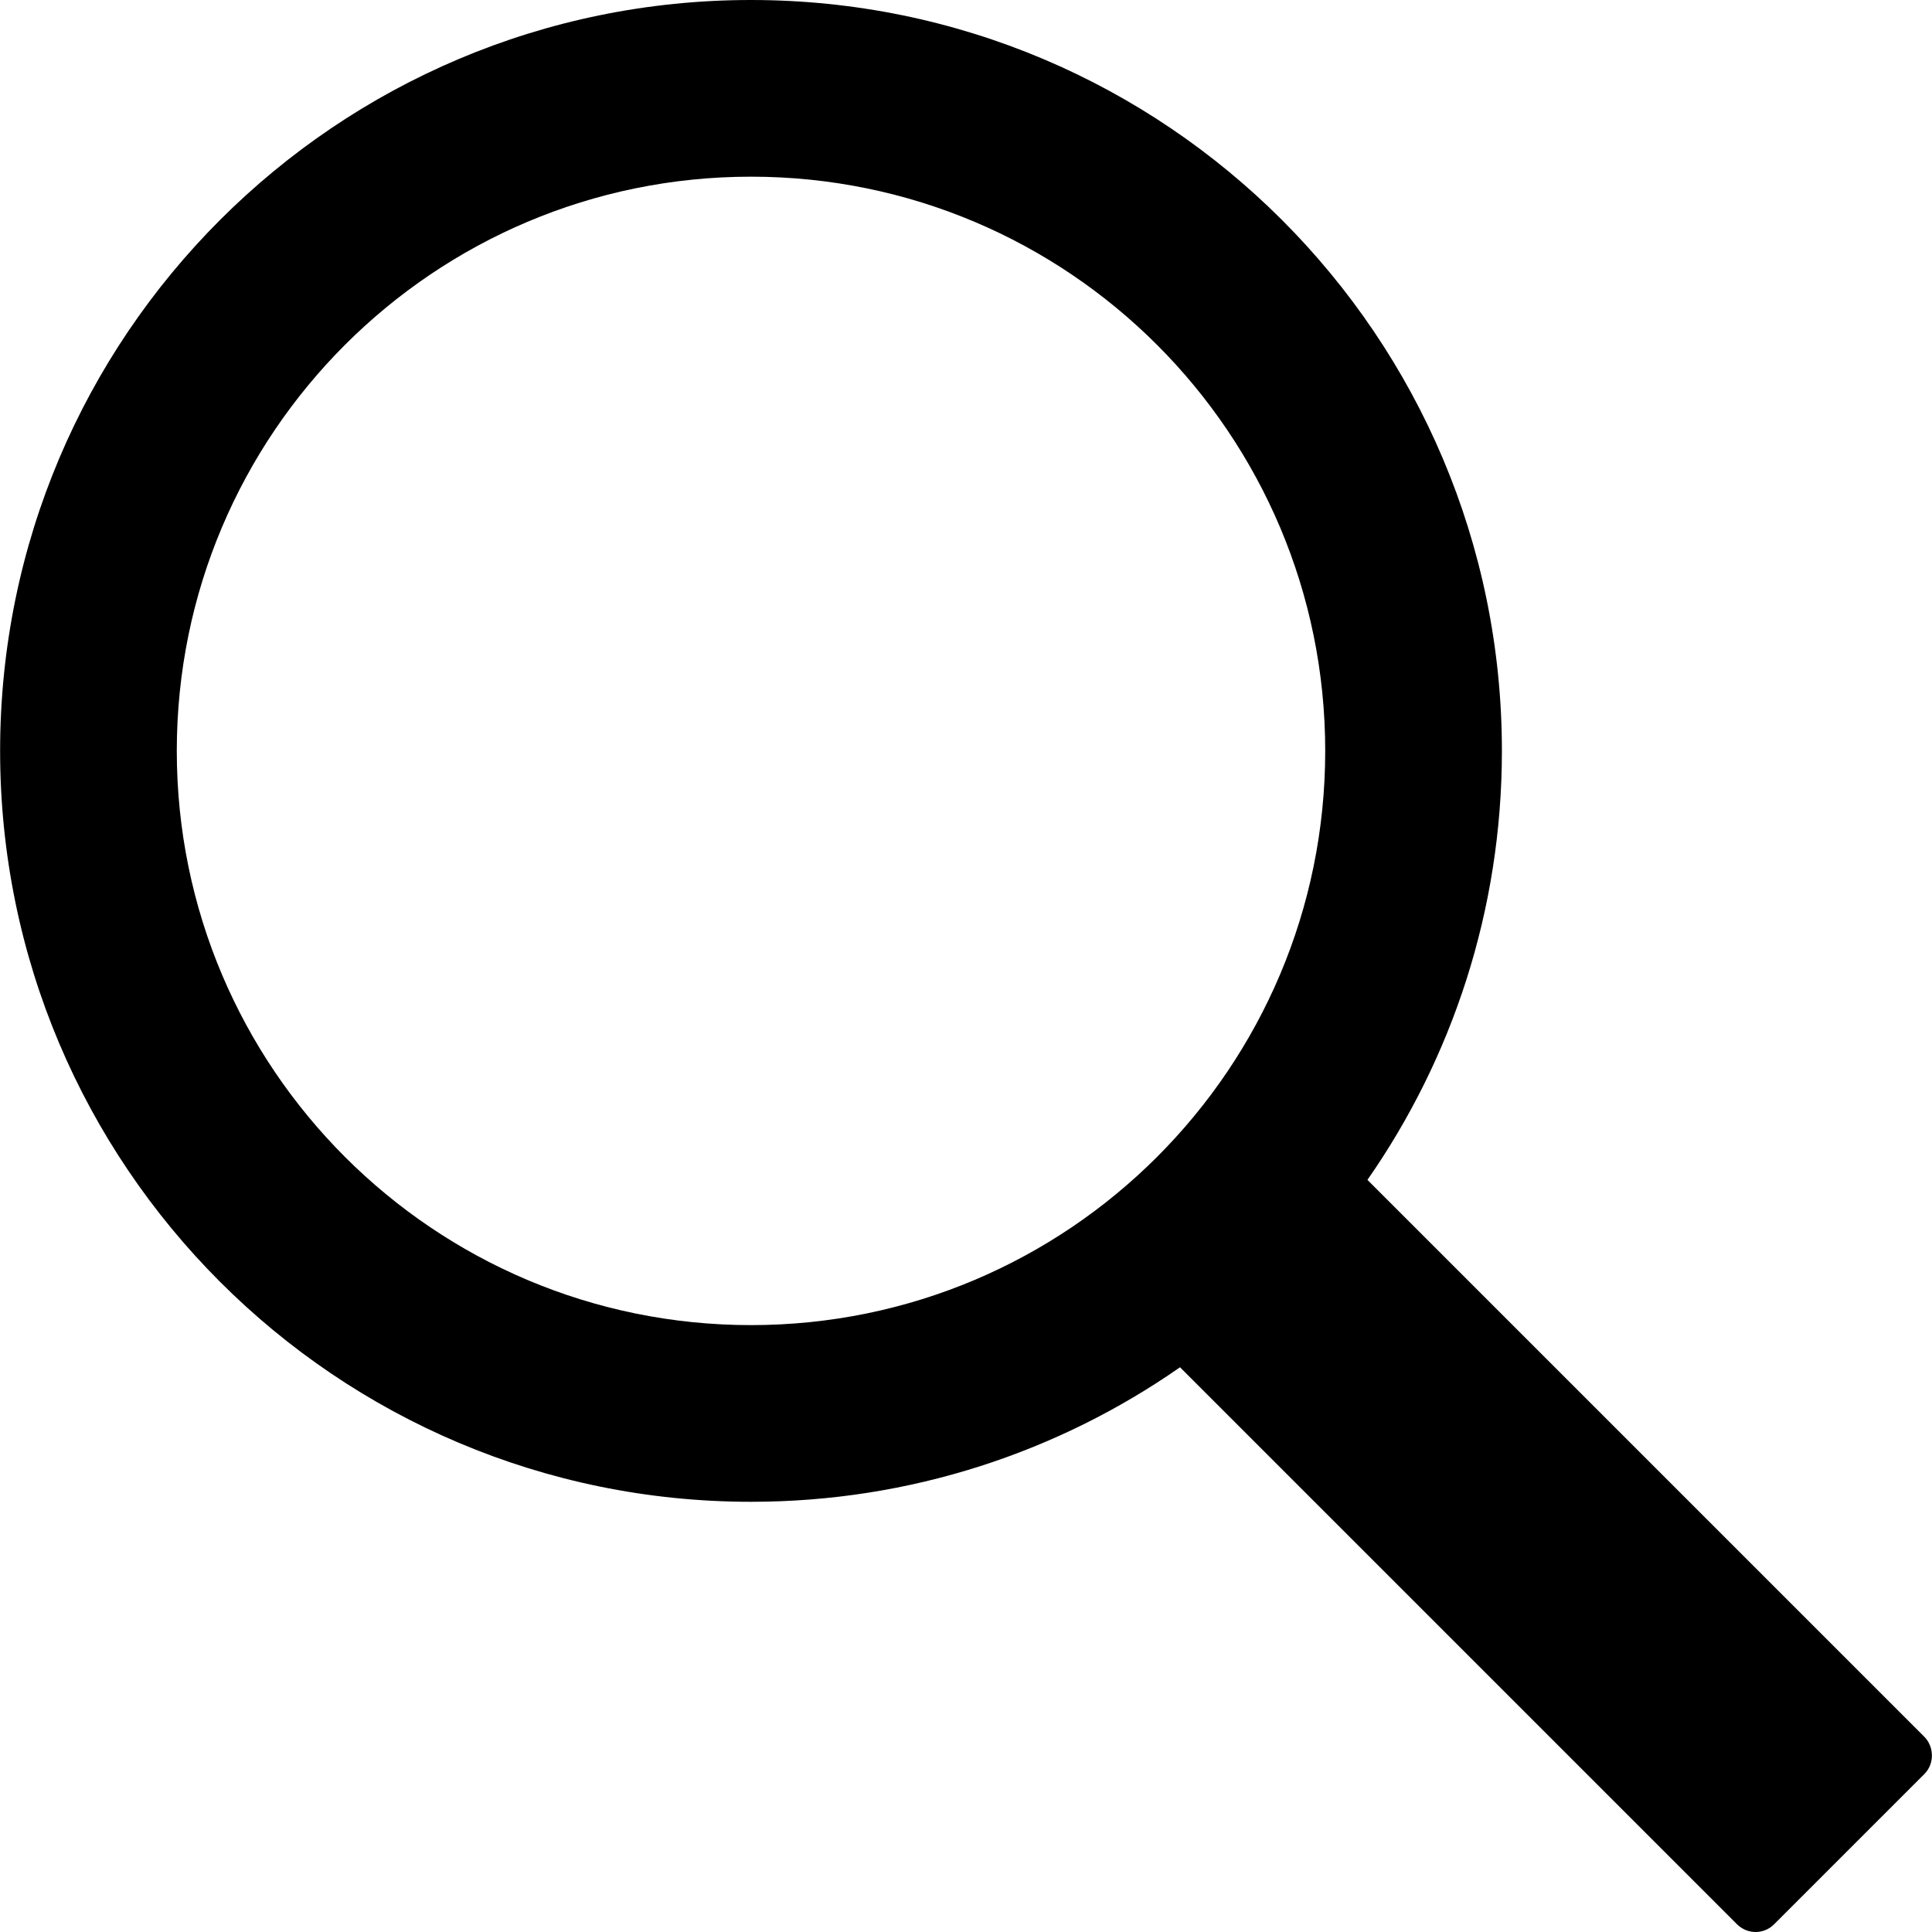
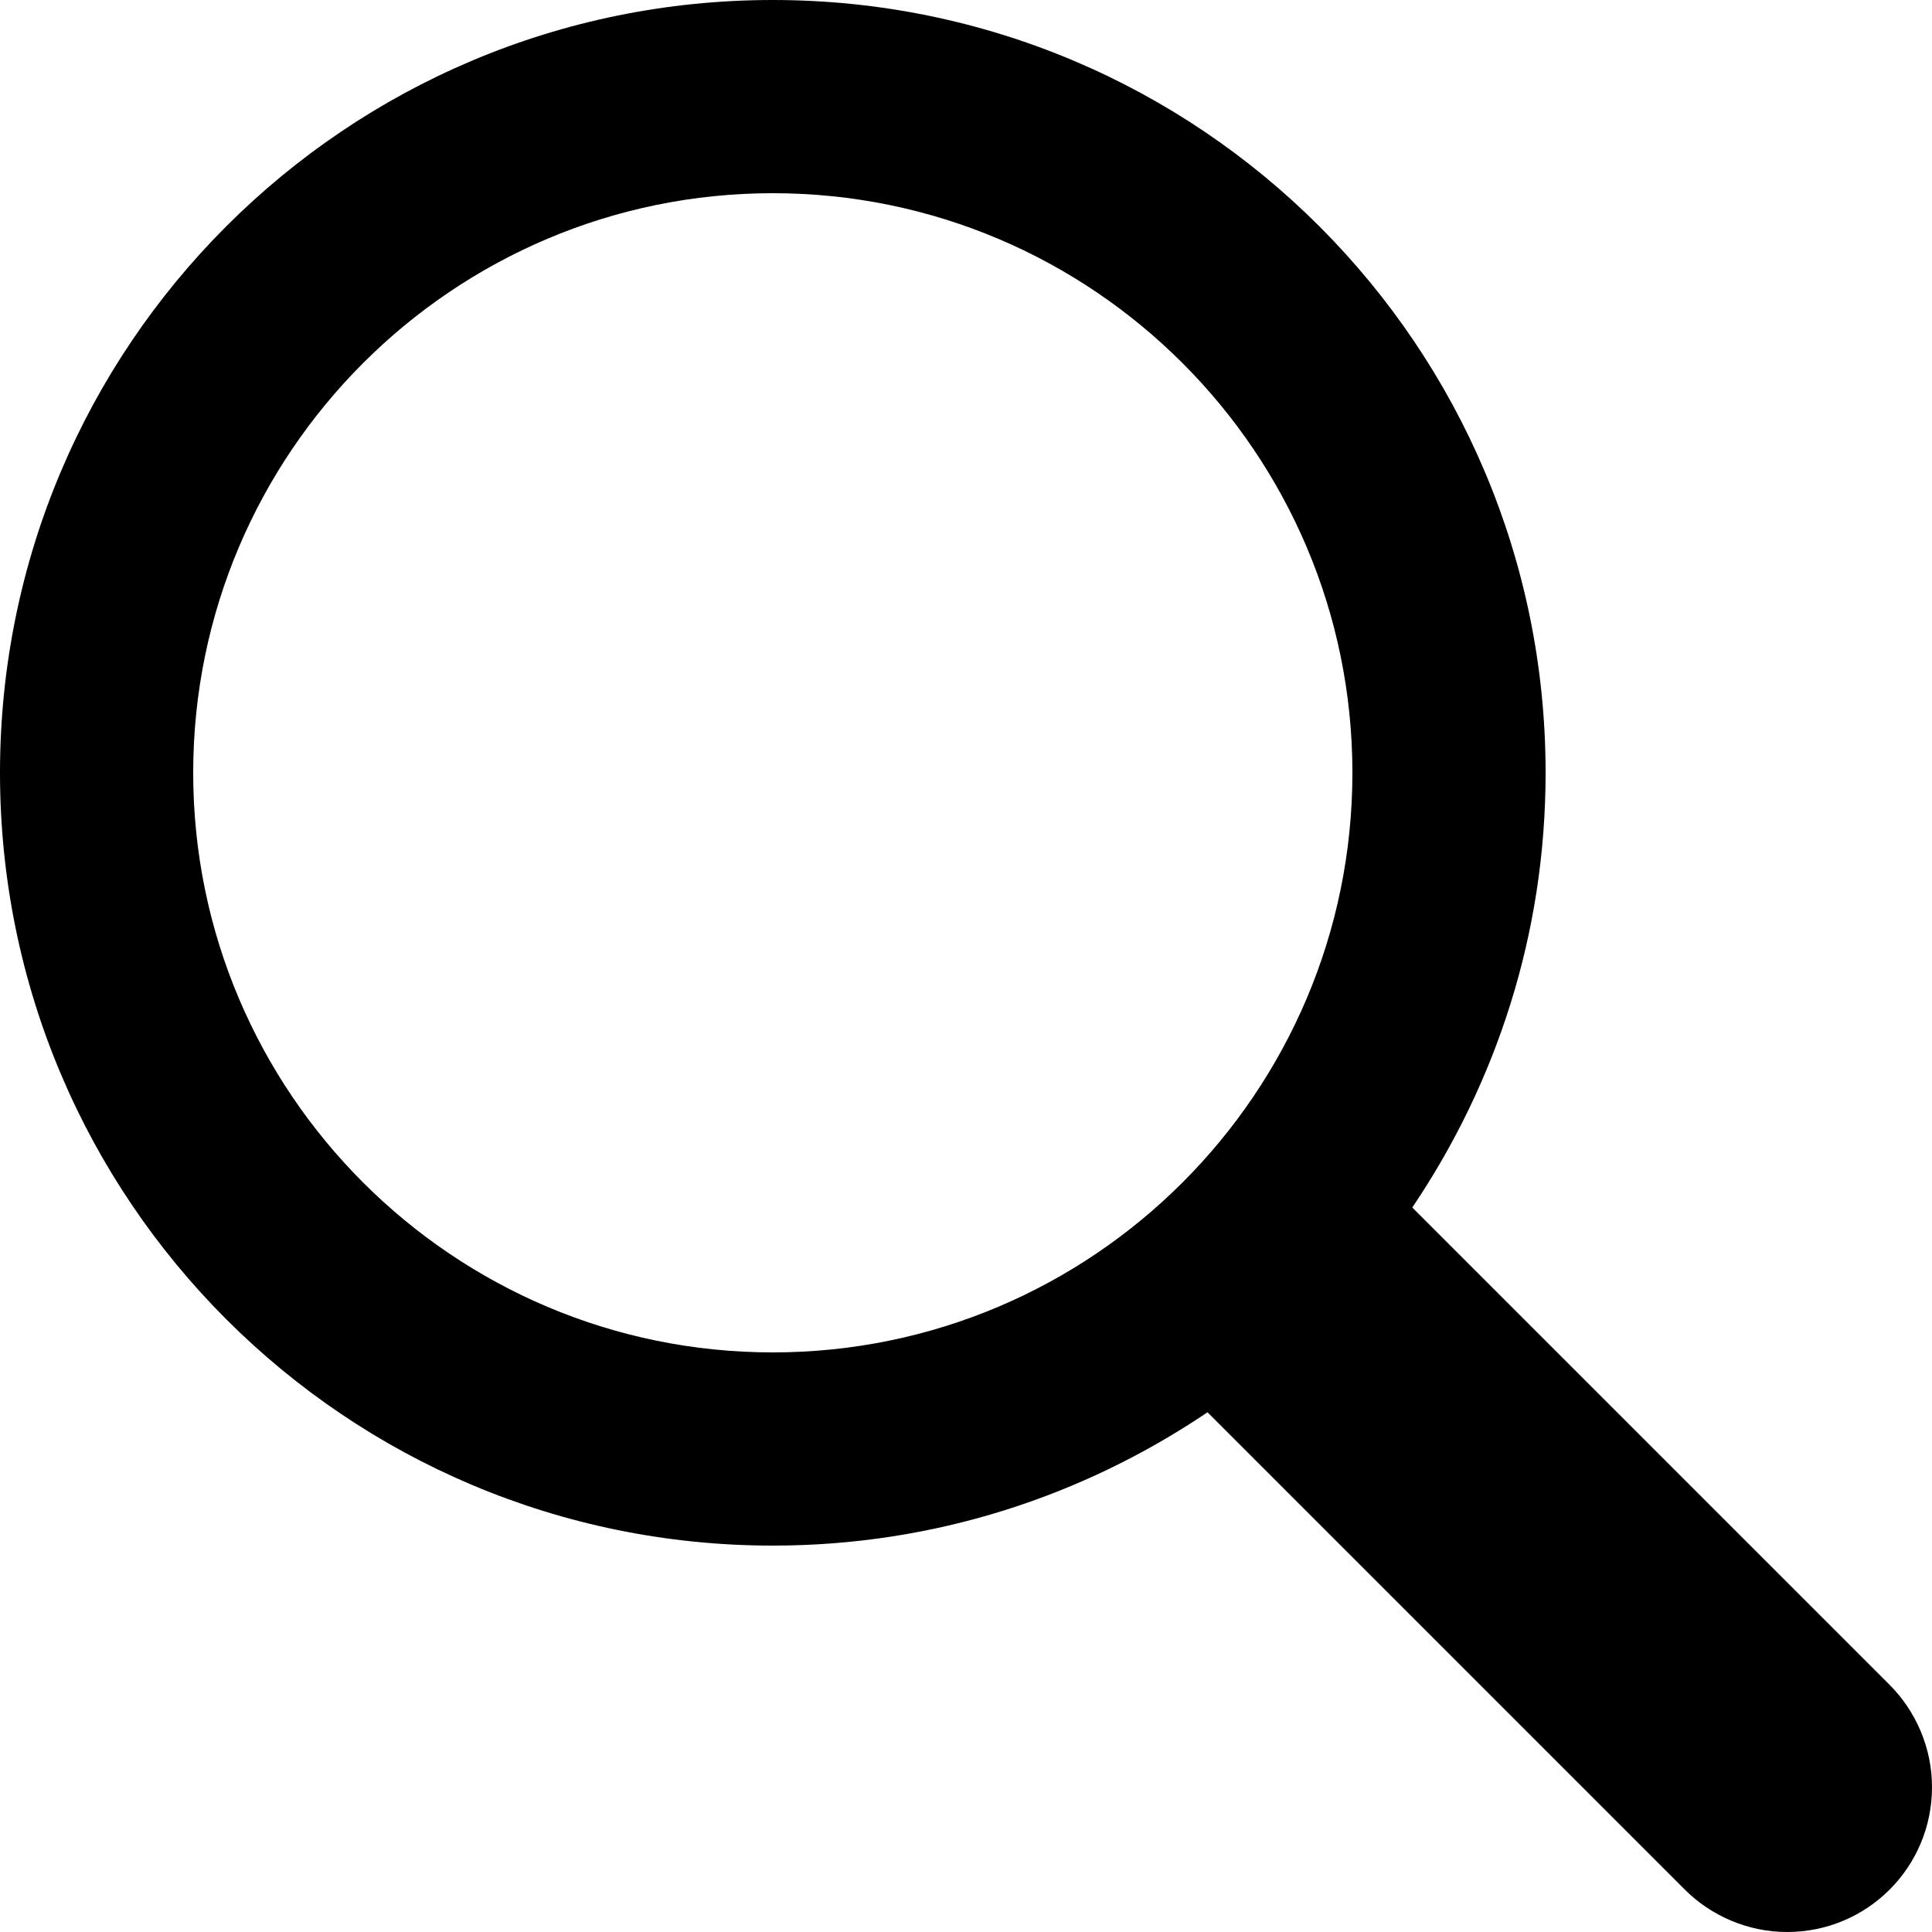
- <svg xmlns="http://www.w3.org/2000/svg" version="1.1" id="Capa_1" x="0px" y="0px" width="612.08px" height="612.08px" viewBox="0 0 612.08 612.08" style="enable-background:new 0 0 612.08 612.08;" xml:space="preserve">
-   <g>
-     <path d="M237.927,0C106.555,0,0.035,106.52,0.035,237.893c0,131.373,106.52,237.893,237.893,237.893   c50.518,0,97.368-15.757,135.879-42.597l0.028-0.028l176.432,176.433c3.274,3.274,8.48,3.358,11.839,0l47.551-47.551   c3.274-3.274,3.106-8.703-0.028-11.838L433.223,373.8c26.84-38.539,42.597-85.39,42.597-135.907C475.82,106.52,369.3,0,237.927,0z    M237.927,419.811c-100.475,0-181.918-81.443-181.918-181.918S137.453,55.975,237.927,55.975s181.918,81.443,181.918,181.918   S338.402,419.811,237.927,419.811z" />
+ <svg xmlns="http://www.w3.org/2000/svg" version="1.1" id="Layer_1" x="0px" y="0px" viewBox="0 0 20 20" enable-background="new 0 0 20 20" xml:space="preserve">
+   <g id="search_3_">
+     <g>
+       <path fill-rule="evenodd" clip-rule="evenodd" d="M19.56,17.44l-4.94-4.94C15.49,11.21,16,9.67,16,8c0-4.42-3.58-8-8-8S0,3.58,0,8    s3.58,8,8,8c1.67,0,3.21-0.51,4.5-1.38l4.94,4.94C17.71,19.83,18.09,20,18.5,20c0.83,0,1.5-0.67,1.5-1.5    C20,18.09,19.83,17.71,19.56,17.44z M8,14c-3.31,0-6-2.69-6-6s2.69-6,6-6s6,2.69,6,6S11.31,14,8,14z" />
+     </g>
  </g>
-   <g>
- </g>
-   <g>
- </g>
-   <g>
- </g>
-   <g>
- </g>
-   <g>
- </g>
-   <g>
- </g>
-   <g>
- </g>
-   <g>
- </g>
-   <g>
- </g>
-   <g>
- </g>
-   <g>
- </g>
-   <g>
- </g>
-   <g>
- </g>
-   <g>
- </g>
-   <g>
- </g>
</svg>
